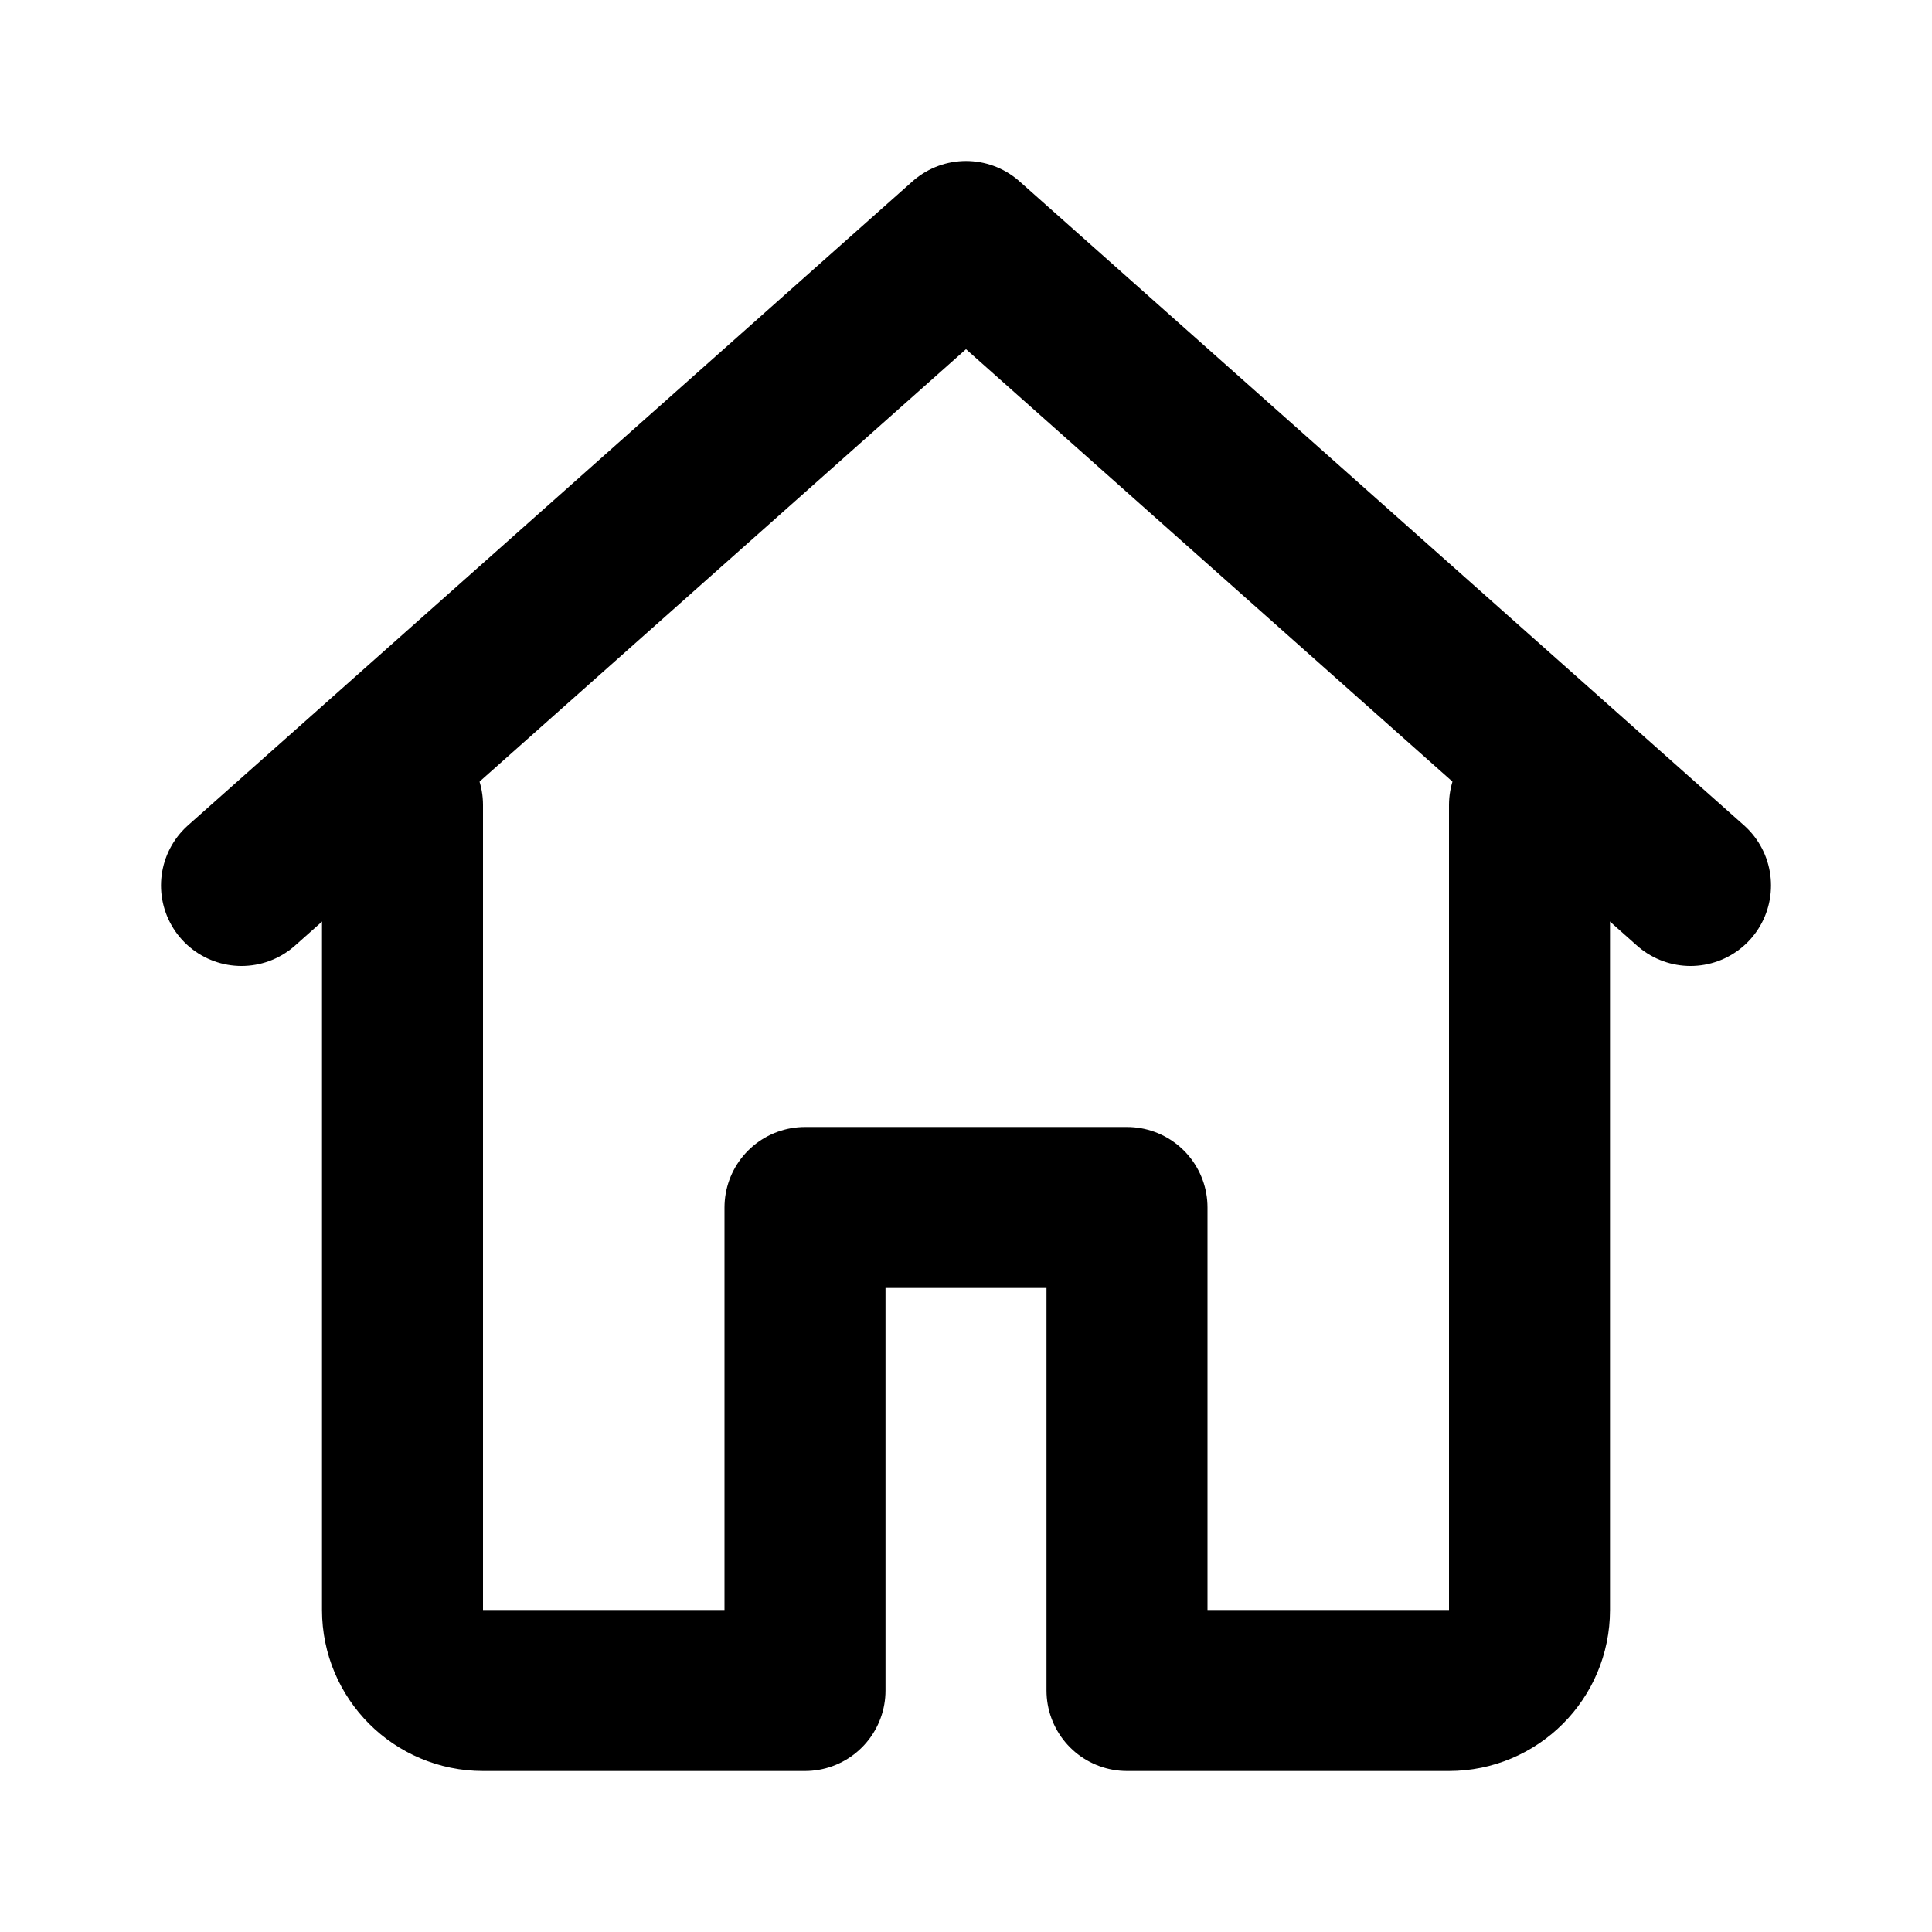
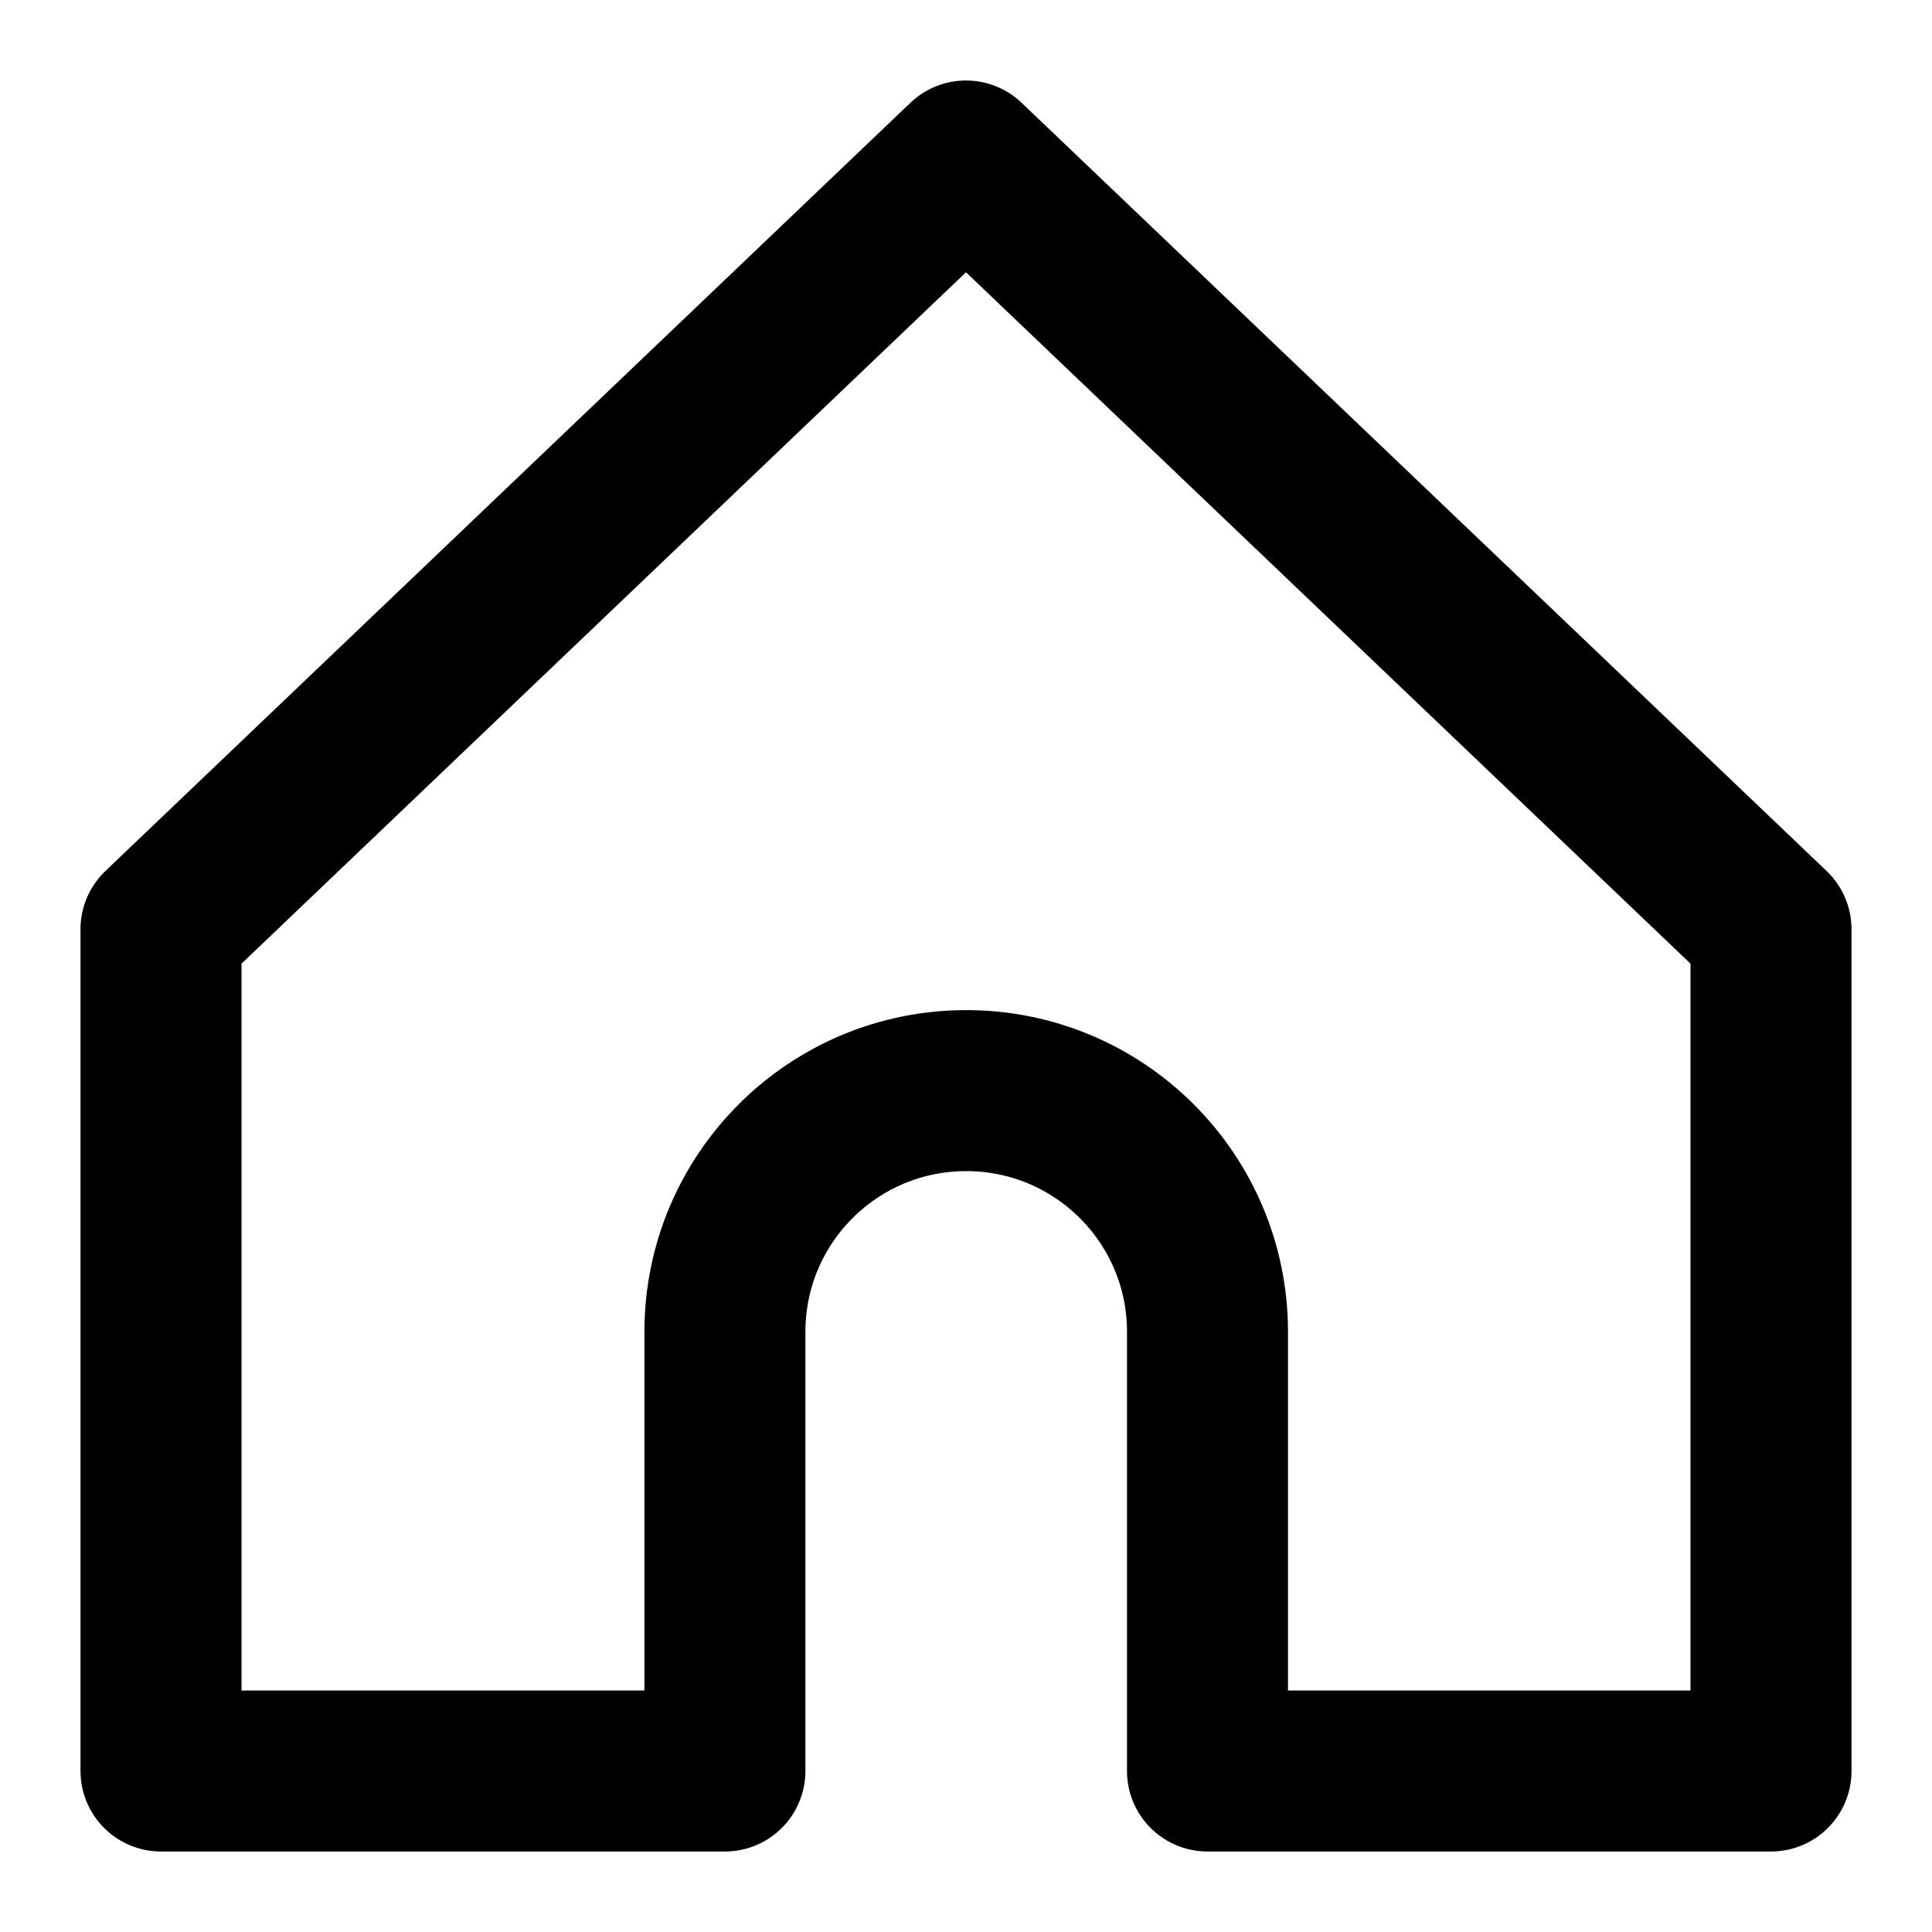
- <svg xmlns="http://www.w3.org/2000/svg" width="24" height="24" viewBox="0 0 24 24" fill="none" stroke="currentColor" stroke-width="2" stroke-linecap="round" stroke-linejoin="round">
-   <path d="M3 11 12 3l9 8" />
-   <path d="M5 10v10a1 1 0 0 0 1 1h4v-6h4v6h4a1 1 0 0 0 1-1V10" />
+ <svg xmlns="http://www.w3.org/2000/svg" width="24" height="24" viewBox="0 0 24 24">
+   <path d="M9.005 16.545a2.997 2.997 0 0 1 2.997-2.997A2.997 2.997 0 0 1 15 16.545V22h7V11.543L12 2 2 11.543V22h7.005Z" fill="none" stroke="currentColor" stroke-width="2" stroke-linecap="round" stroke-linejoin="round" />
</svg>
